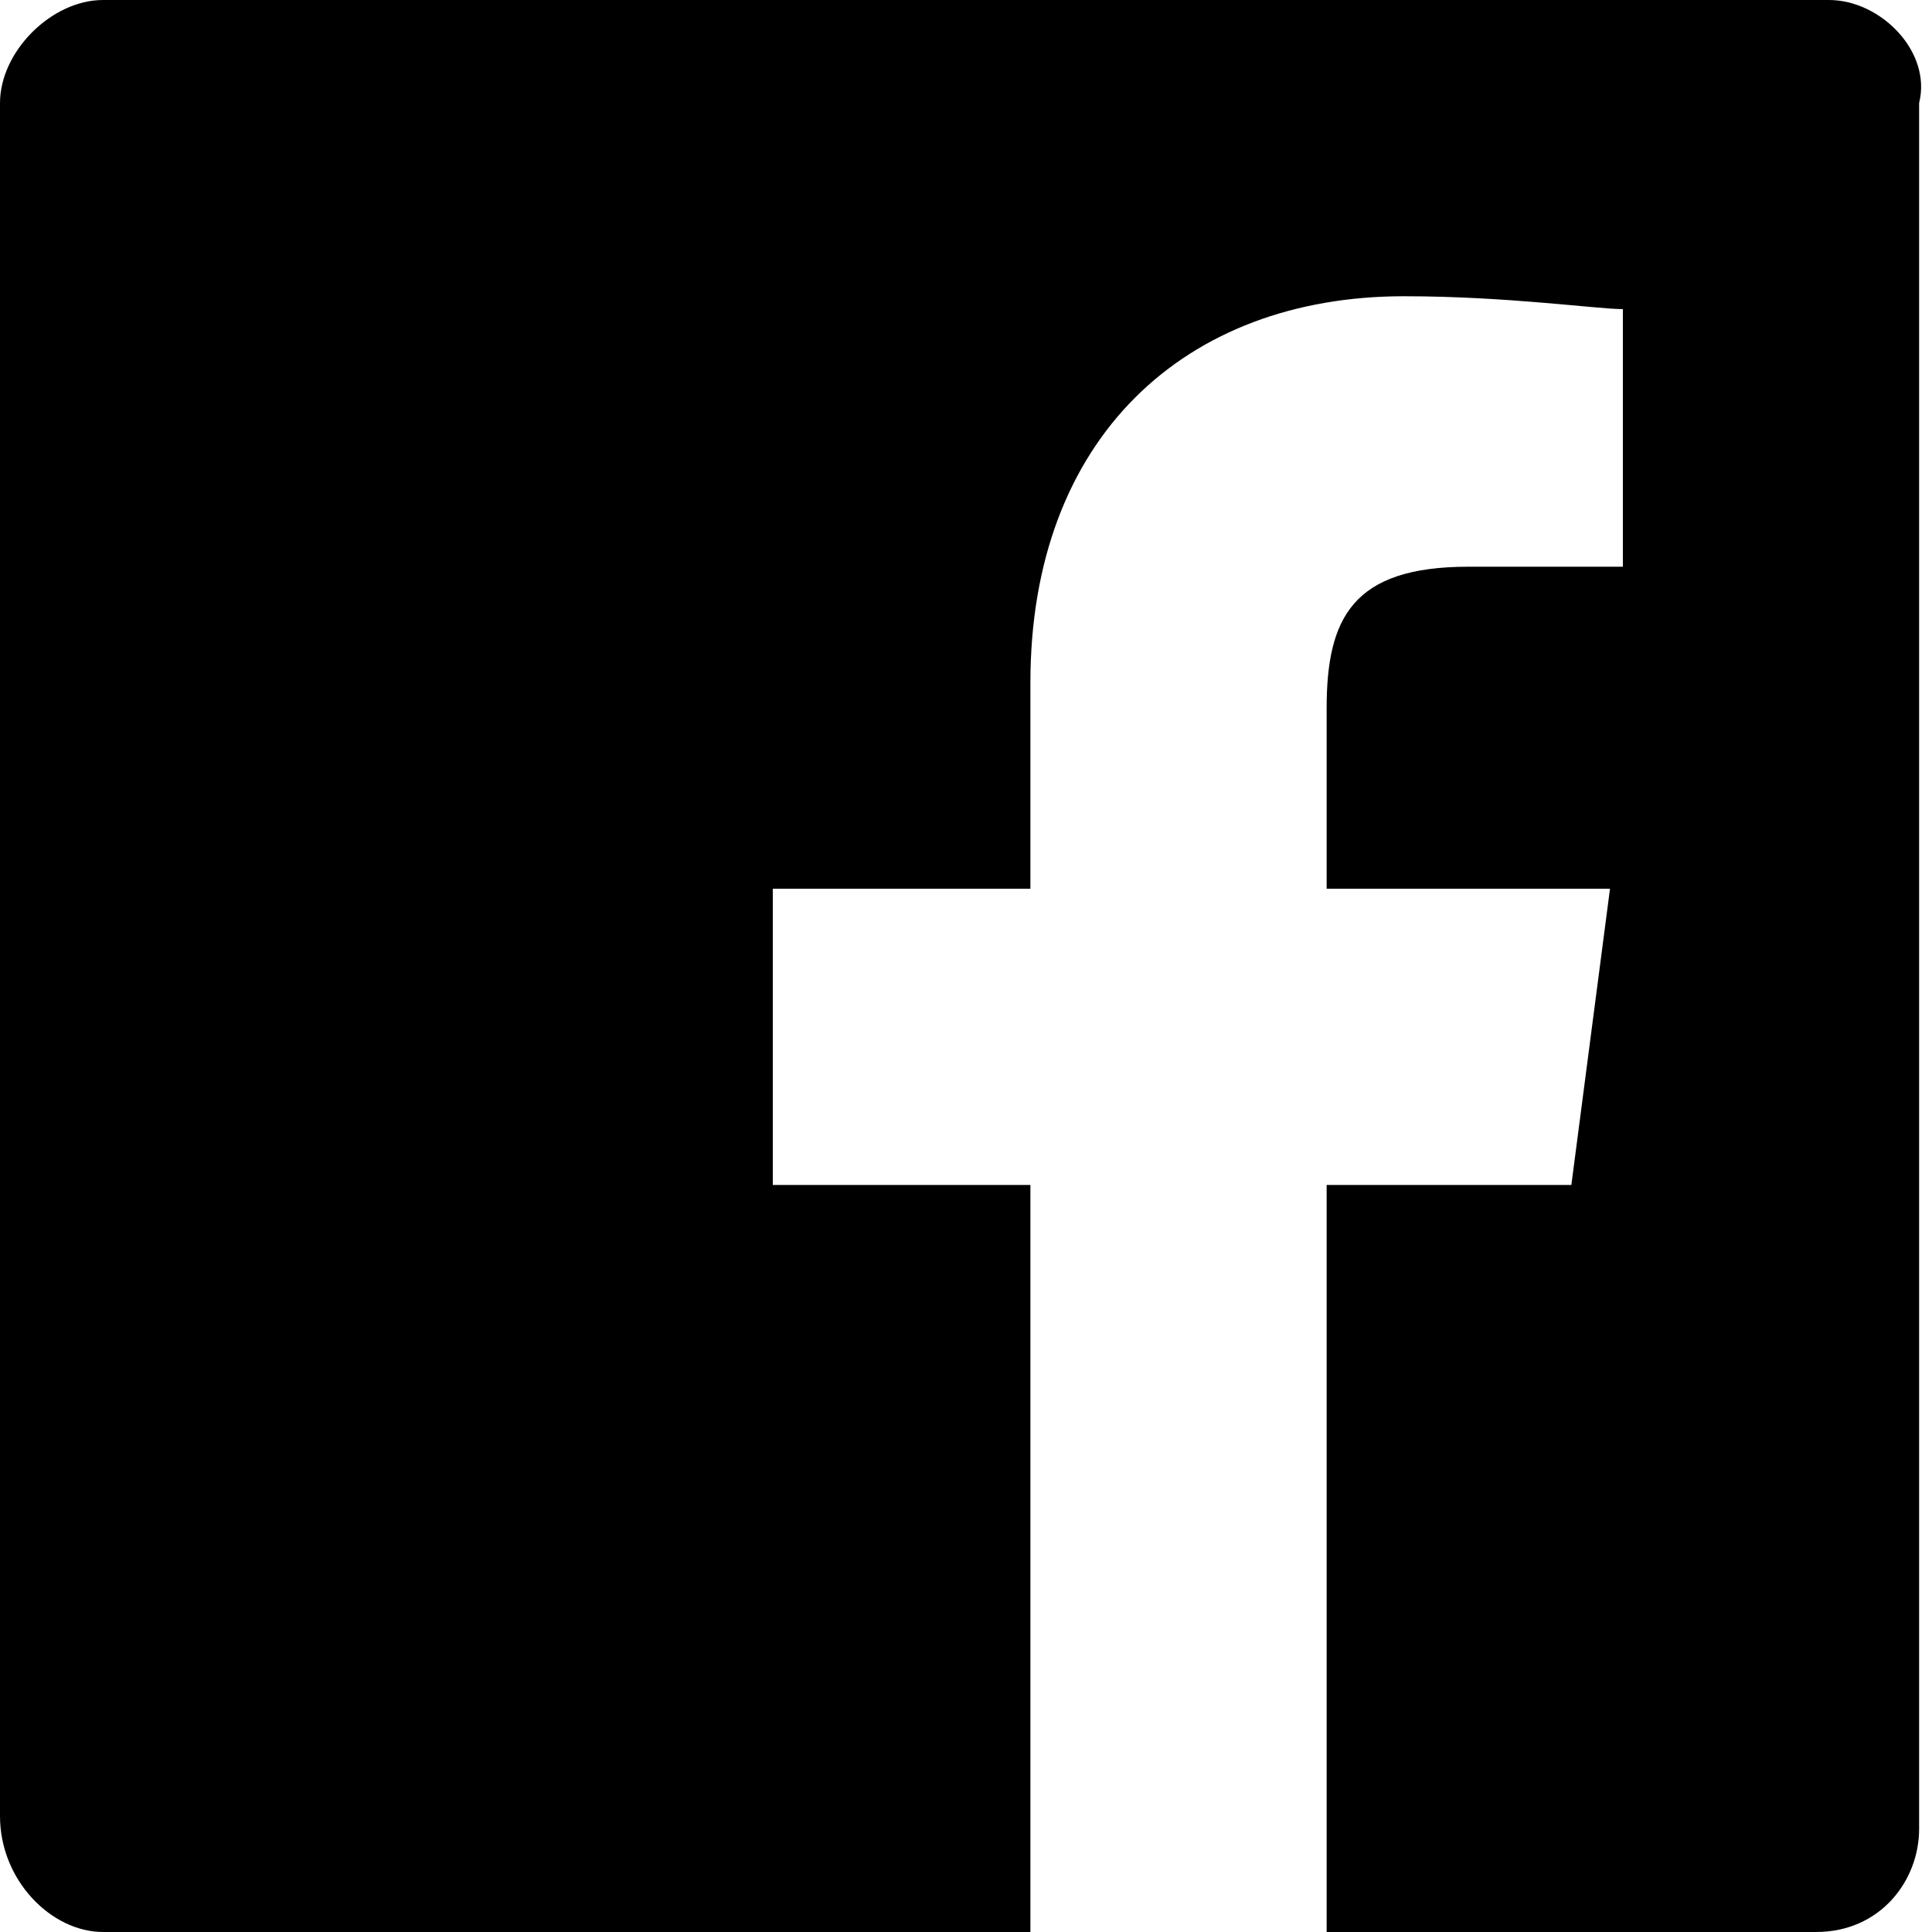
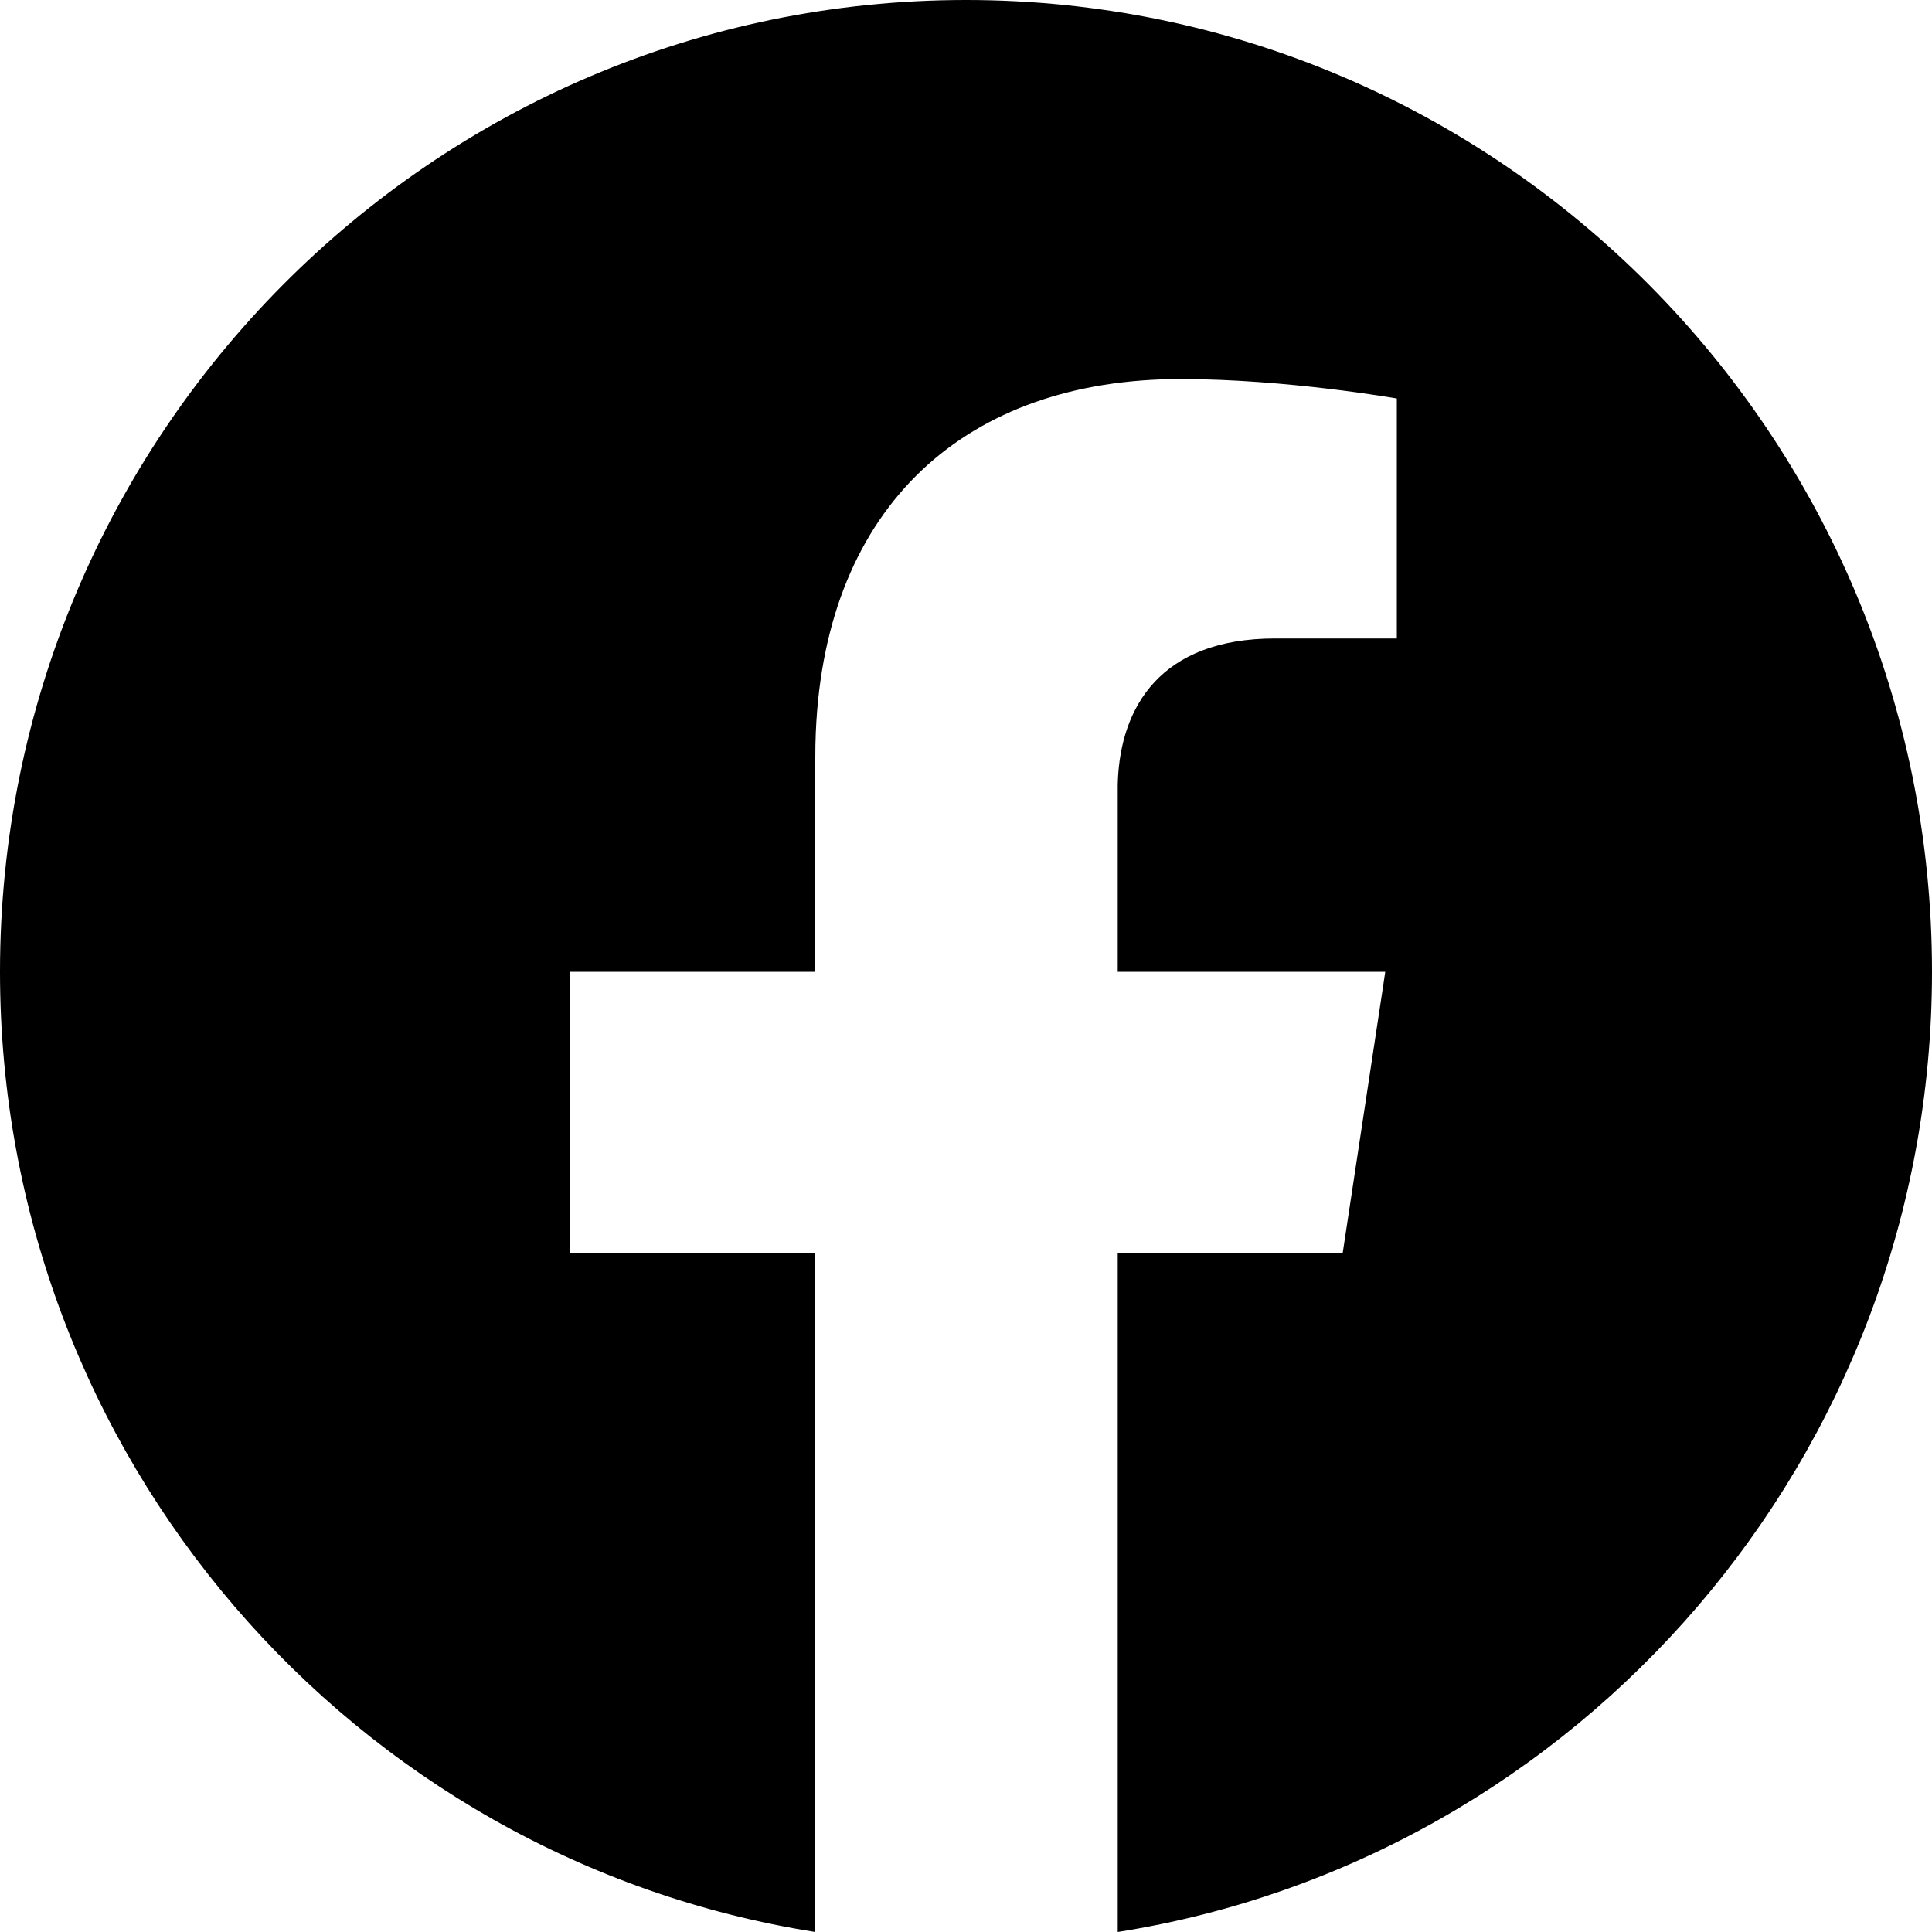
- <svg xmlns="http://www.w3.org/2000/svg" viewBox="0 0 15 15">
-   <path d="M14.2 0H.8C.4 0 0 .4 0 .8v13.3c0 .5.4.9.8.9H8V9.2H6V6.9h2V5.3c0-1.9 1.2-3 2.9-3 .8 0 1.5.1 1.7.1v2h-1.2c-.9 0-1.1.4-1.1 1.1v1.4h2.2l-.3 2.3h-1.9V15h3.8c.5 0 .8-.4.8-.8V.8c.1-.4-.3-.8-.7-.8" />
+ <svg xmlns="http://www.w3.org/2000/svg" width="15" height="15" viewBox="0 0 15 15">
+   <path fill-rule="evenodd" clip-rule="evenodd" d="M7.5 0C11.64 0 15 3.38 15 7.545C15 11.31 12.255 14.434 8.678 15V9.726H10.418L10.418 9.726H10.425L10.742 7.633L10.755 7.545H10.755L10.755 7.545H8.678V6.127C8.678 6.105 8.678 6.083 8.679 6.061C8.702 5.492 9.008 4.957 9.9 4.957H10.845V4.95H10.845V3.094C10.845 3.094 9.99 2.943 9.165 2.943C7.514 2.943 6.409 3.913 6.334 5.685C6.331 5.751 6.33 5.817 6.33 5.885V7.545H4.425V9.726H4.425V9.726H6.33V15C2.745 14.434 0 11.31 0 7.545C0 3.38 3.36 0 7.5 0Z" />
</svg>
